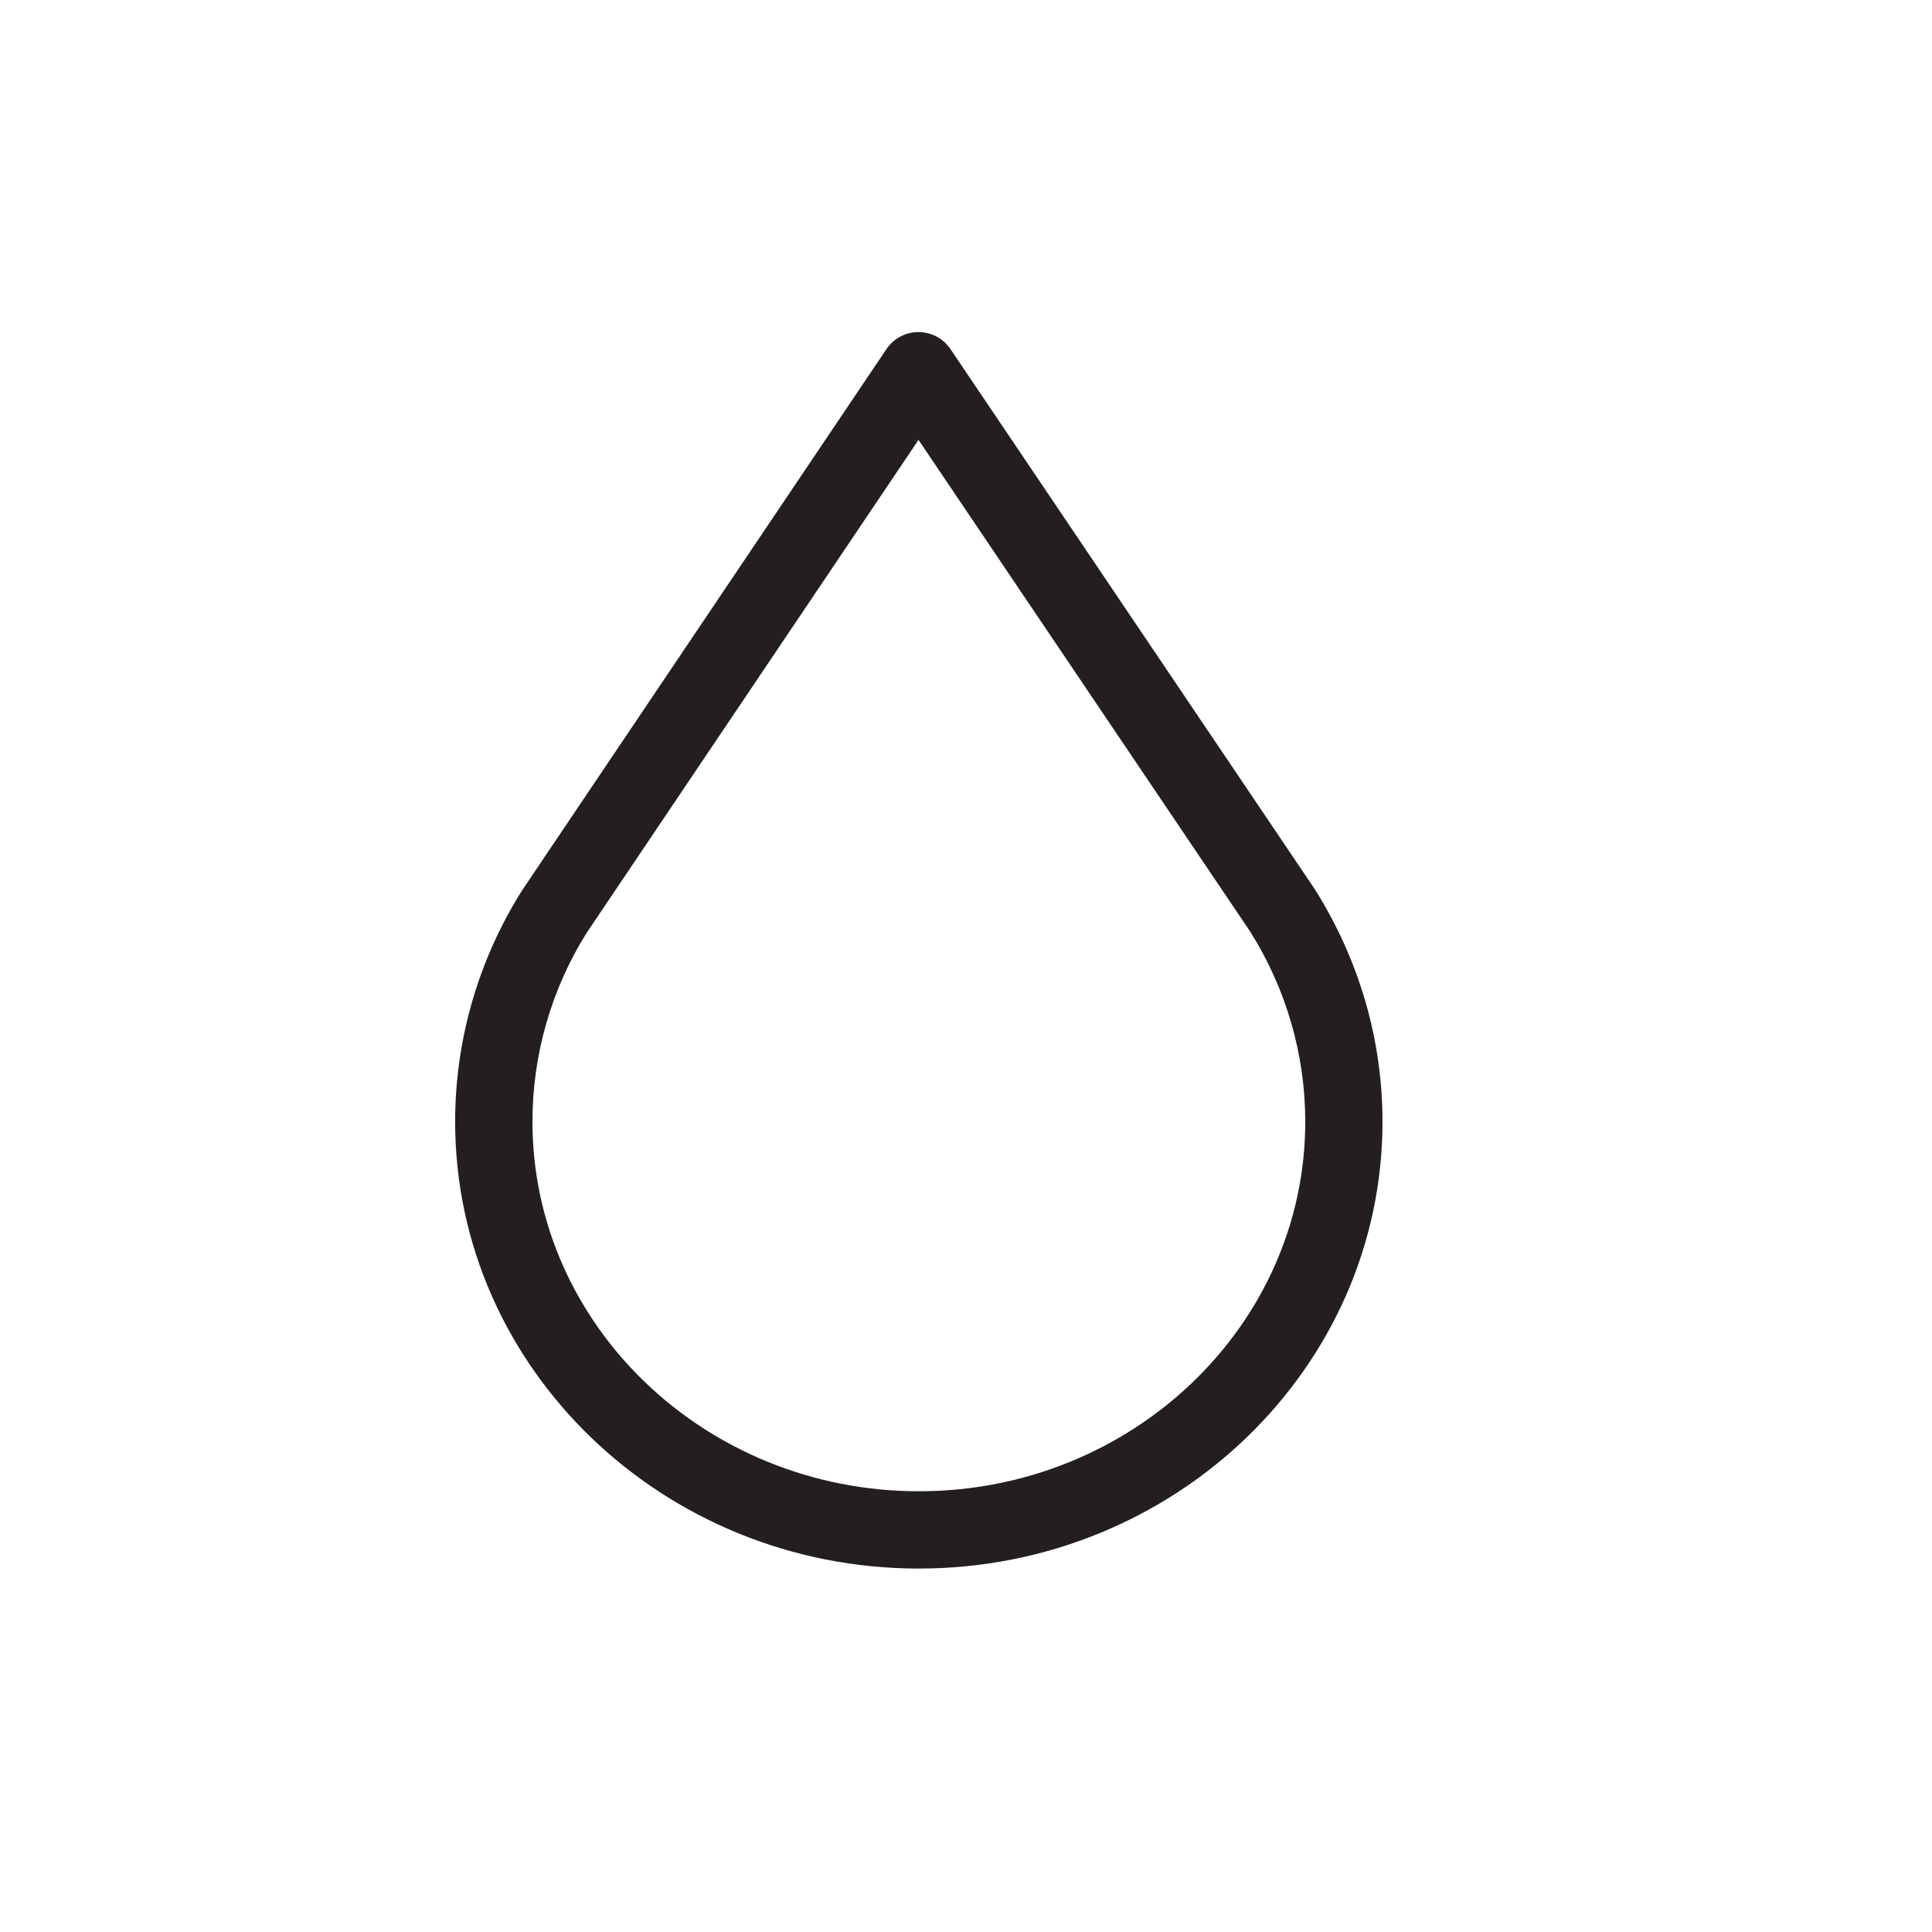
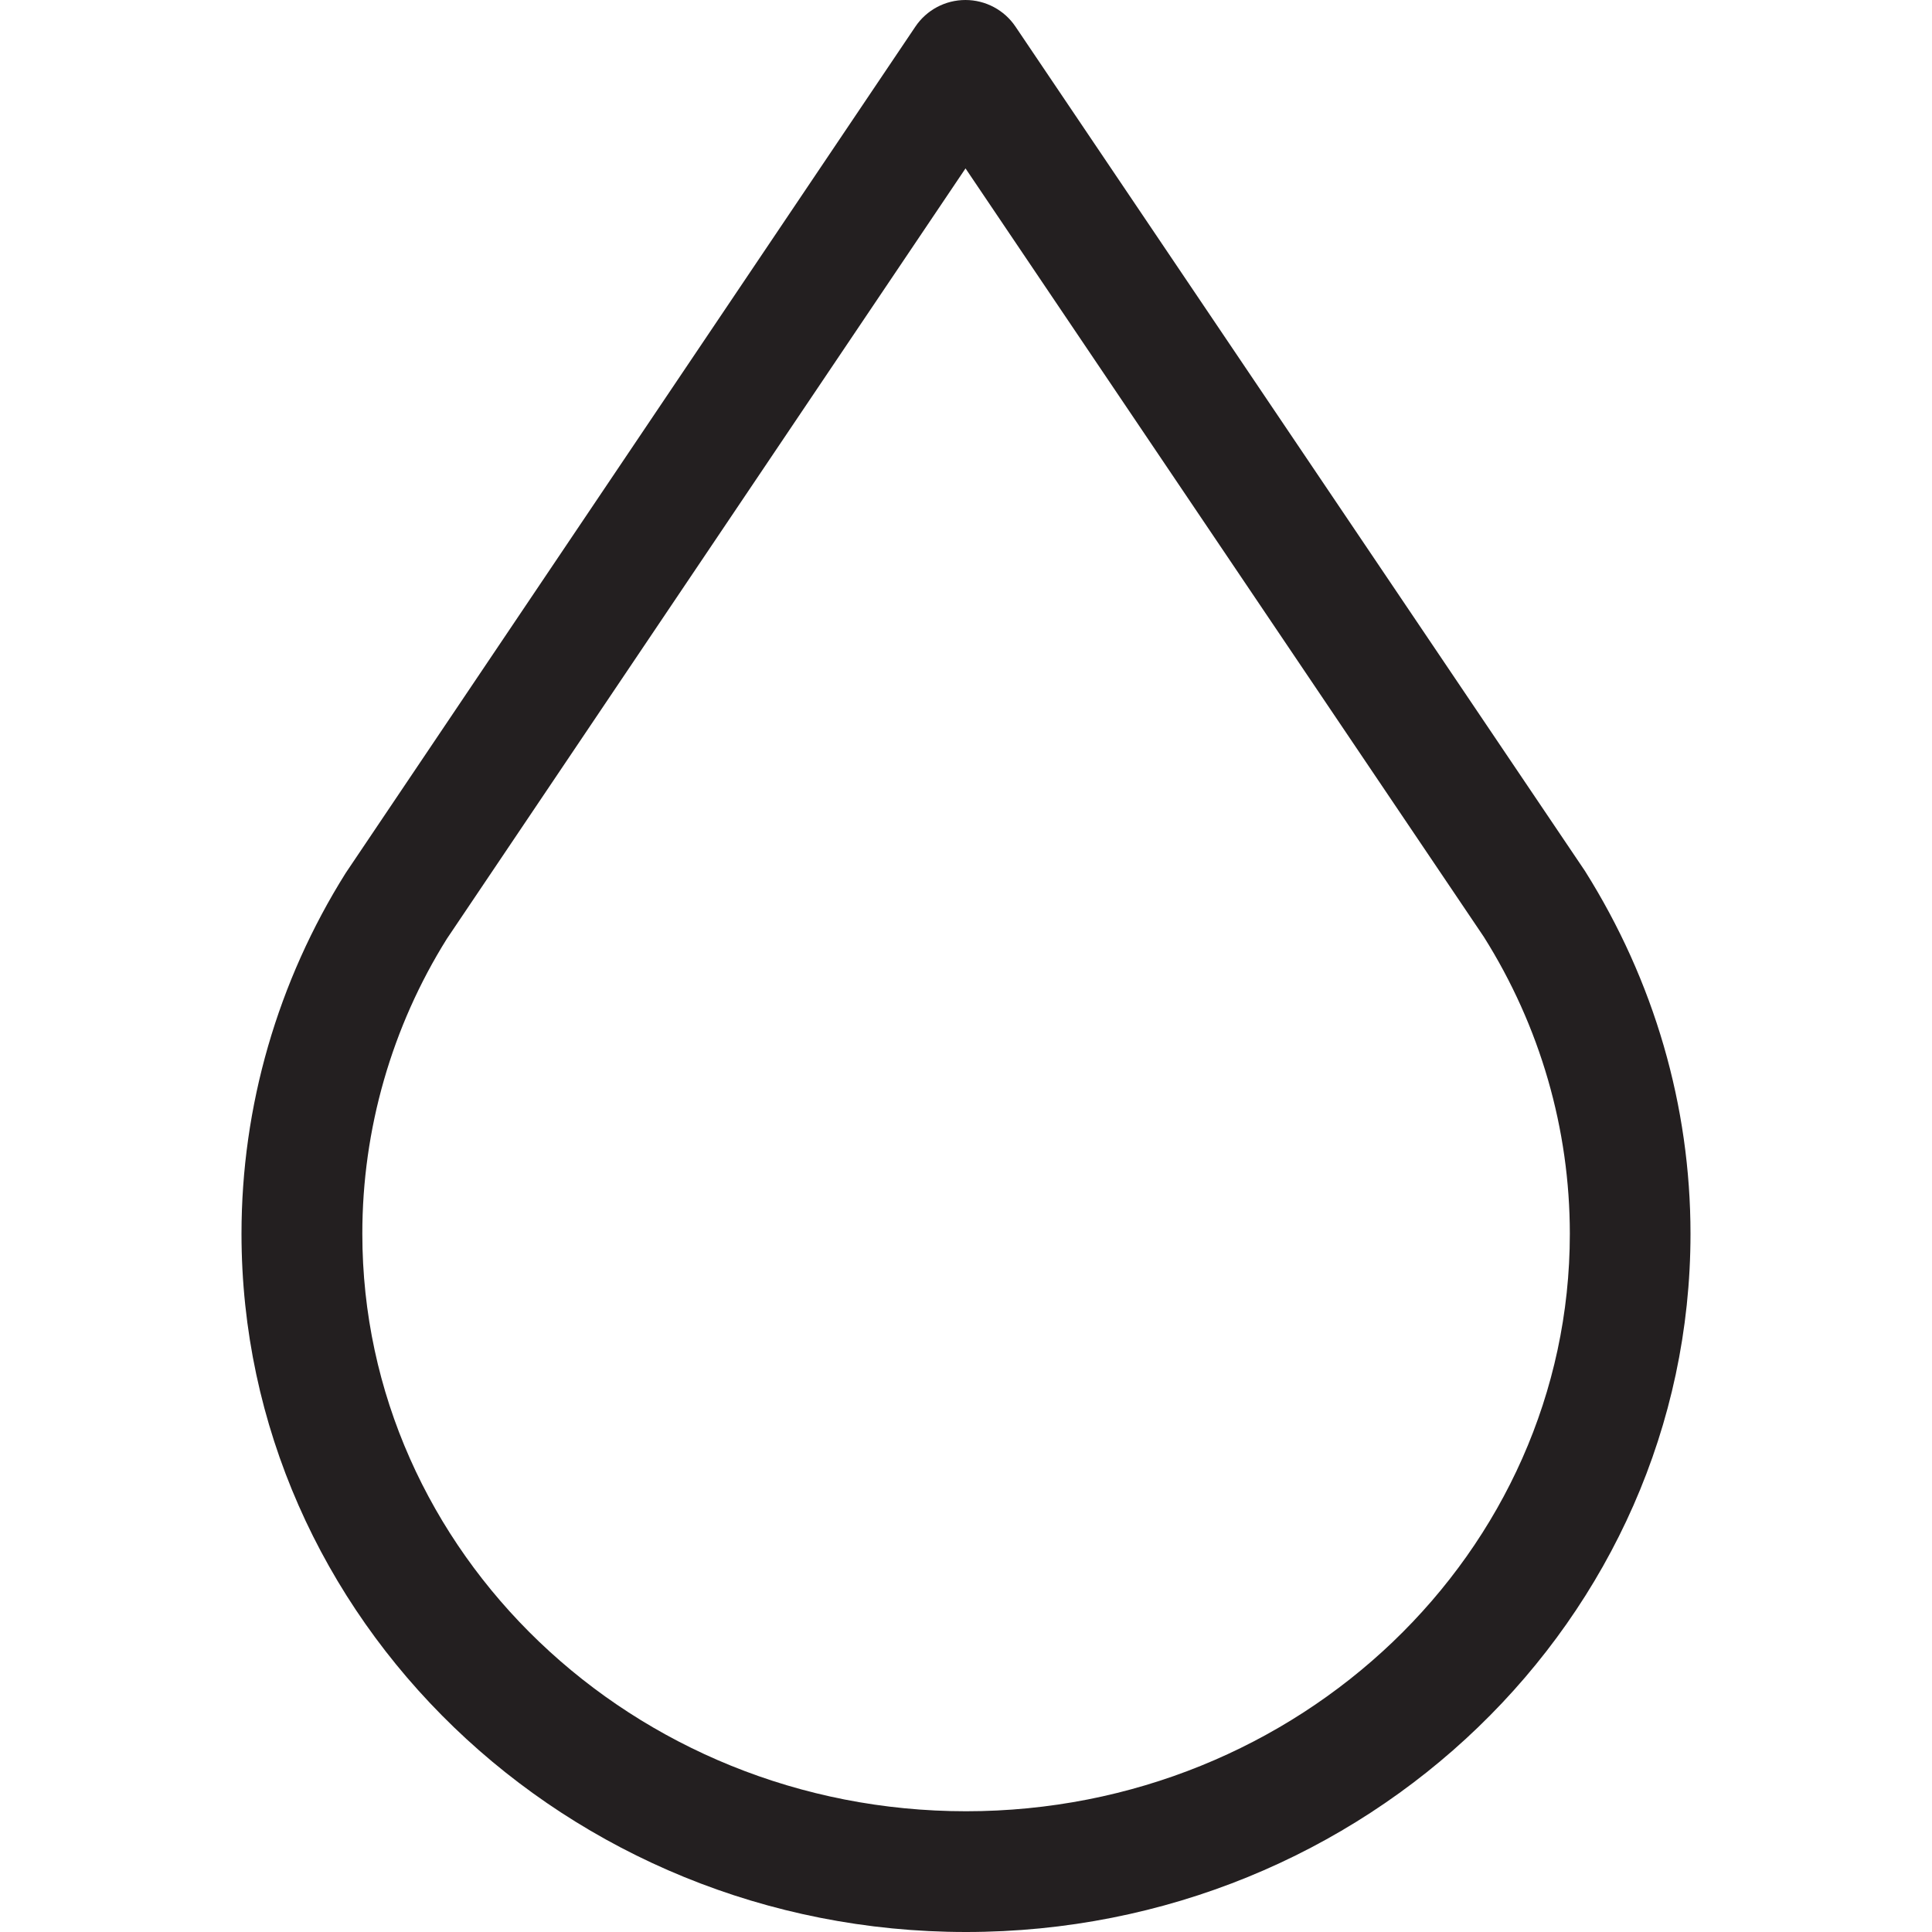
- <svg xmlns="http://www.w3.org/2000/svg" version="1.1" id="Layer_1" x="0px" y="0px" viewBox="0 0 50 50" enable-background="new 0 0 50 50" xml:space="preserve">
-   <path fill="#231F20" d="M23.779,40.594c6.617,0,12-5.188,12-11.564c0-2.114-0.599-4.184-1.749-6.012L24.599,9.035  c-0.186-0.276-0.497-0.441-0.829-0.441c-0.333,0-0.644,0.166-0.829,0.441l-9.436,14.018c-1.129,1.798-1.726,3.865-1.726,5.976  C11.779,35.406,17.162,40.594,23.779,40.594z M15.181,24.144l8.59-12.76l8.584,12.726c0.933,1.482,1.425,3.184,1.425,4.92  c0,5.274-4.486,9.564-10,9.564s-10-4.291-10-9.564C13.779,27.295,14.271,25.596,15.181,24.144z" />
+ <svg xmlns="http://www.w3.org/2000/svg" width="24px" height="24px" viewBox="0 0 24 24" version="1.1">
+   <g class="drop" stroke="none" stroke-width="1" fill="none" fill-rule="evenodd">
+     <path d="M12,24 C16.963,24 21,20.109 21,15.327 C21,13.742 20.551,12.189 19.688,10.818 L12.615,0.331 C12.476,0.124 12.242,0 11.993,0 C11.743,0 11.51,0.124 11.371,0.331 L4.295,10.844 C3.448,12.193 3,13.743 3,15.326 C3,20.109 7.037,24 12,24 Z M5.551,11.662 L11.994,2.092 L18.432,11.637 C19.132,12.748 19.501,14.025 19.501,15.327 C19.501,19.282 16.136,22.5 12.001,22.5 C7.865,22.5 4.501,19.282 4.501,15.327 C4.5,14.026 4.869,12.752 5.551,11.662 Z" fill="#231F20" fill-rule="nonzero" />
+   </g>
</svg>
